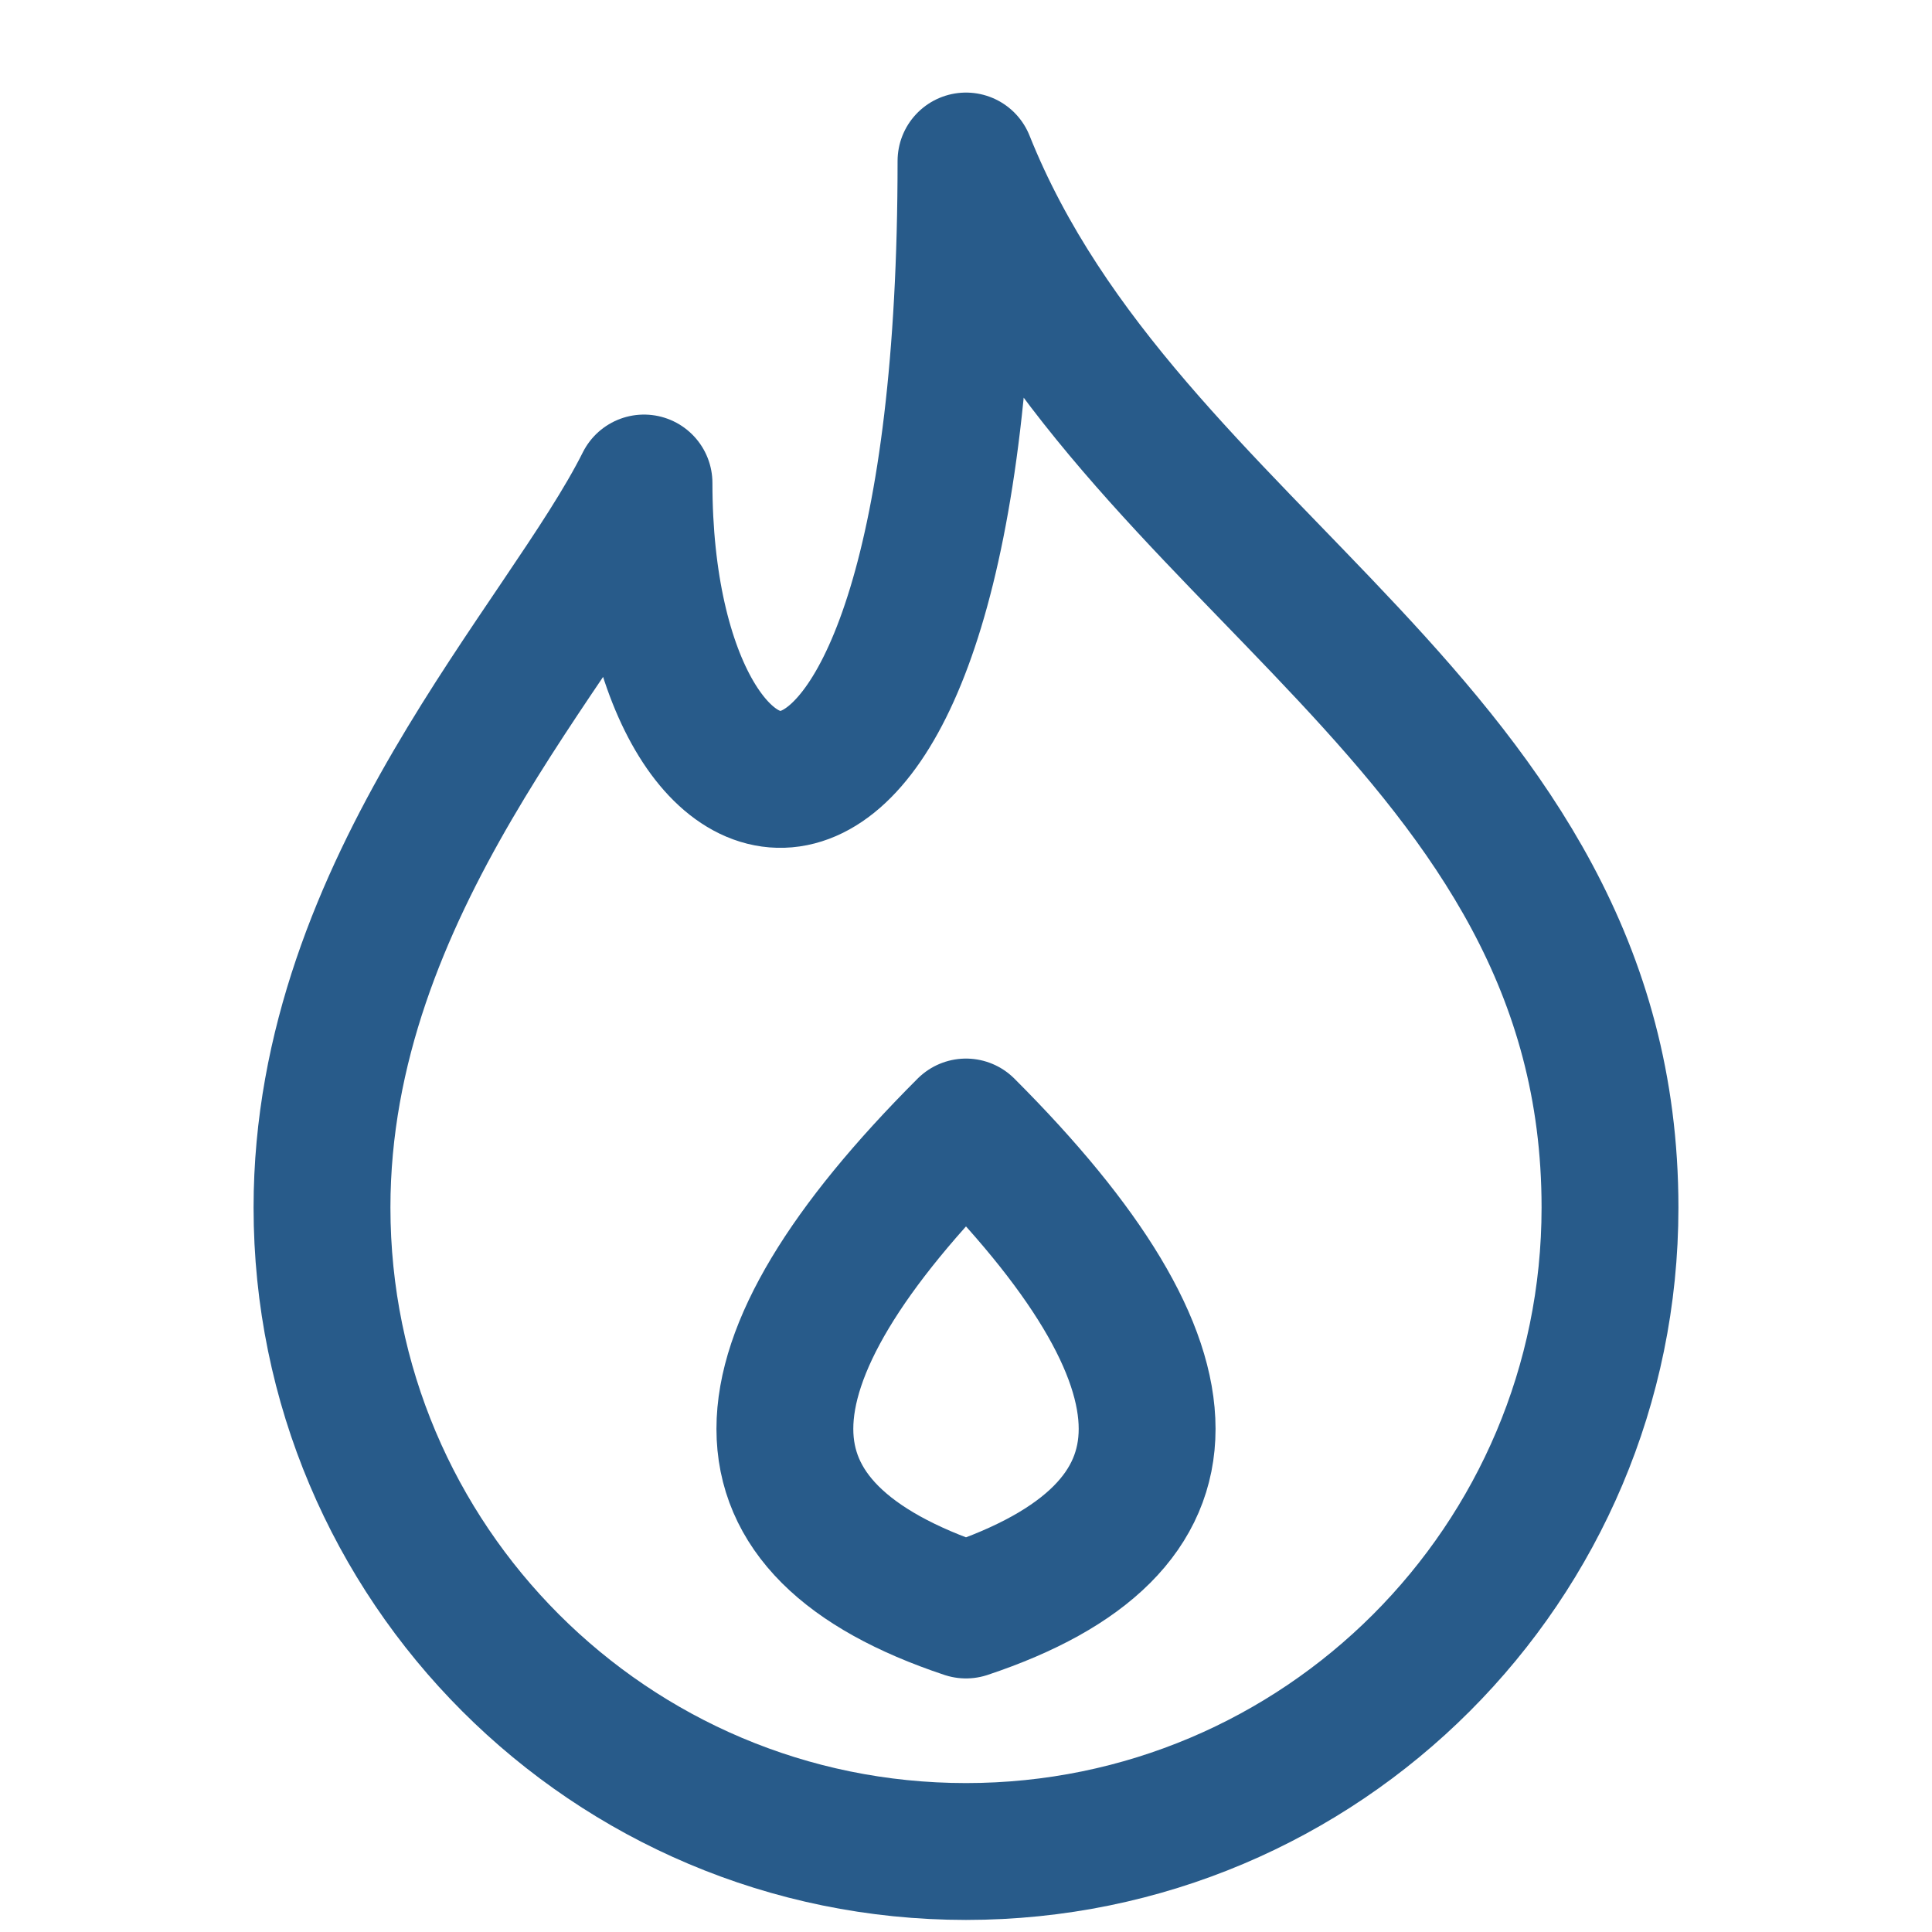
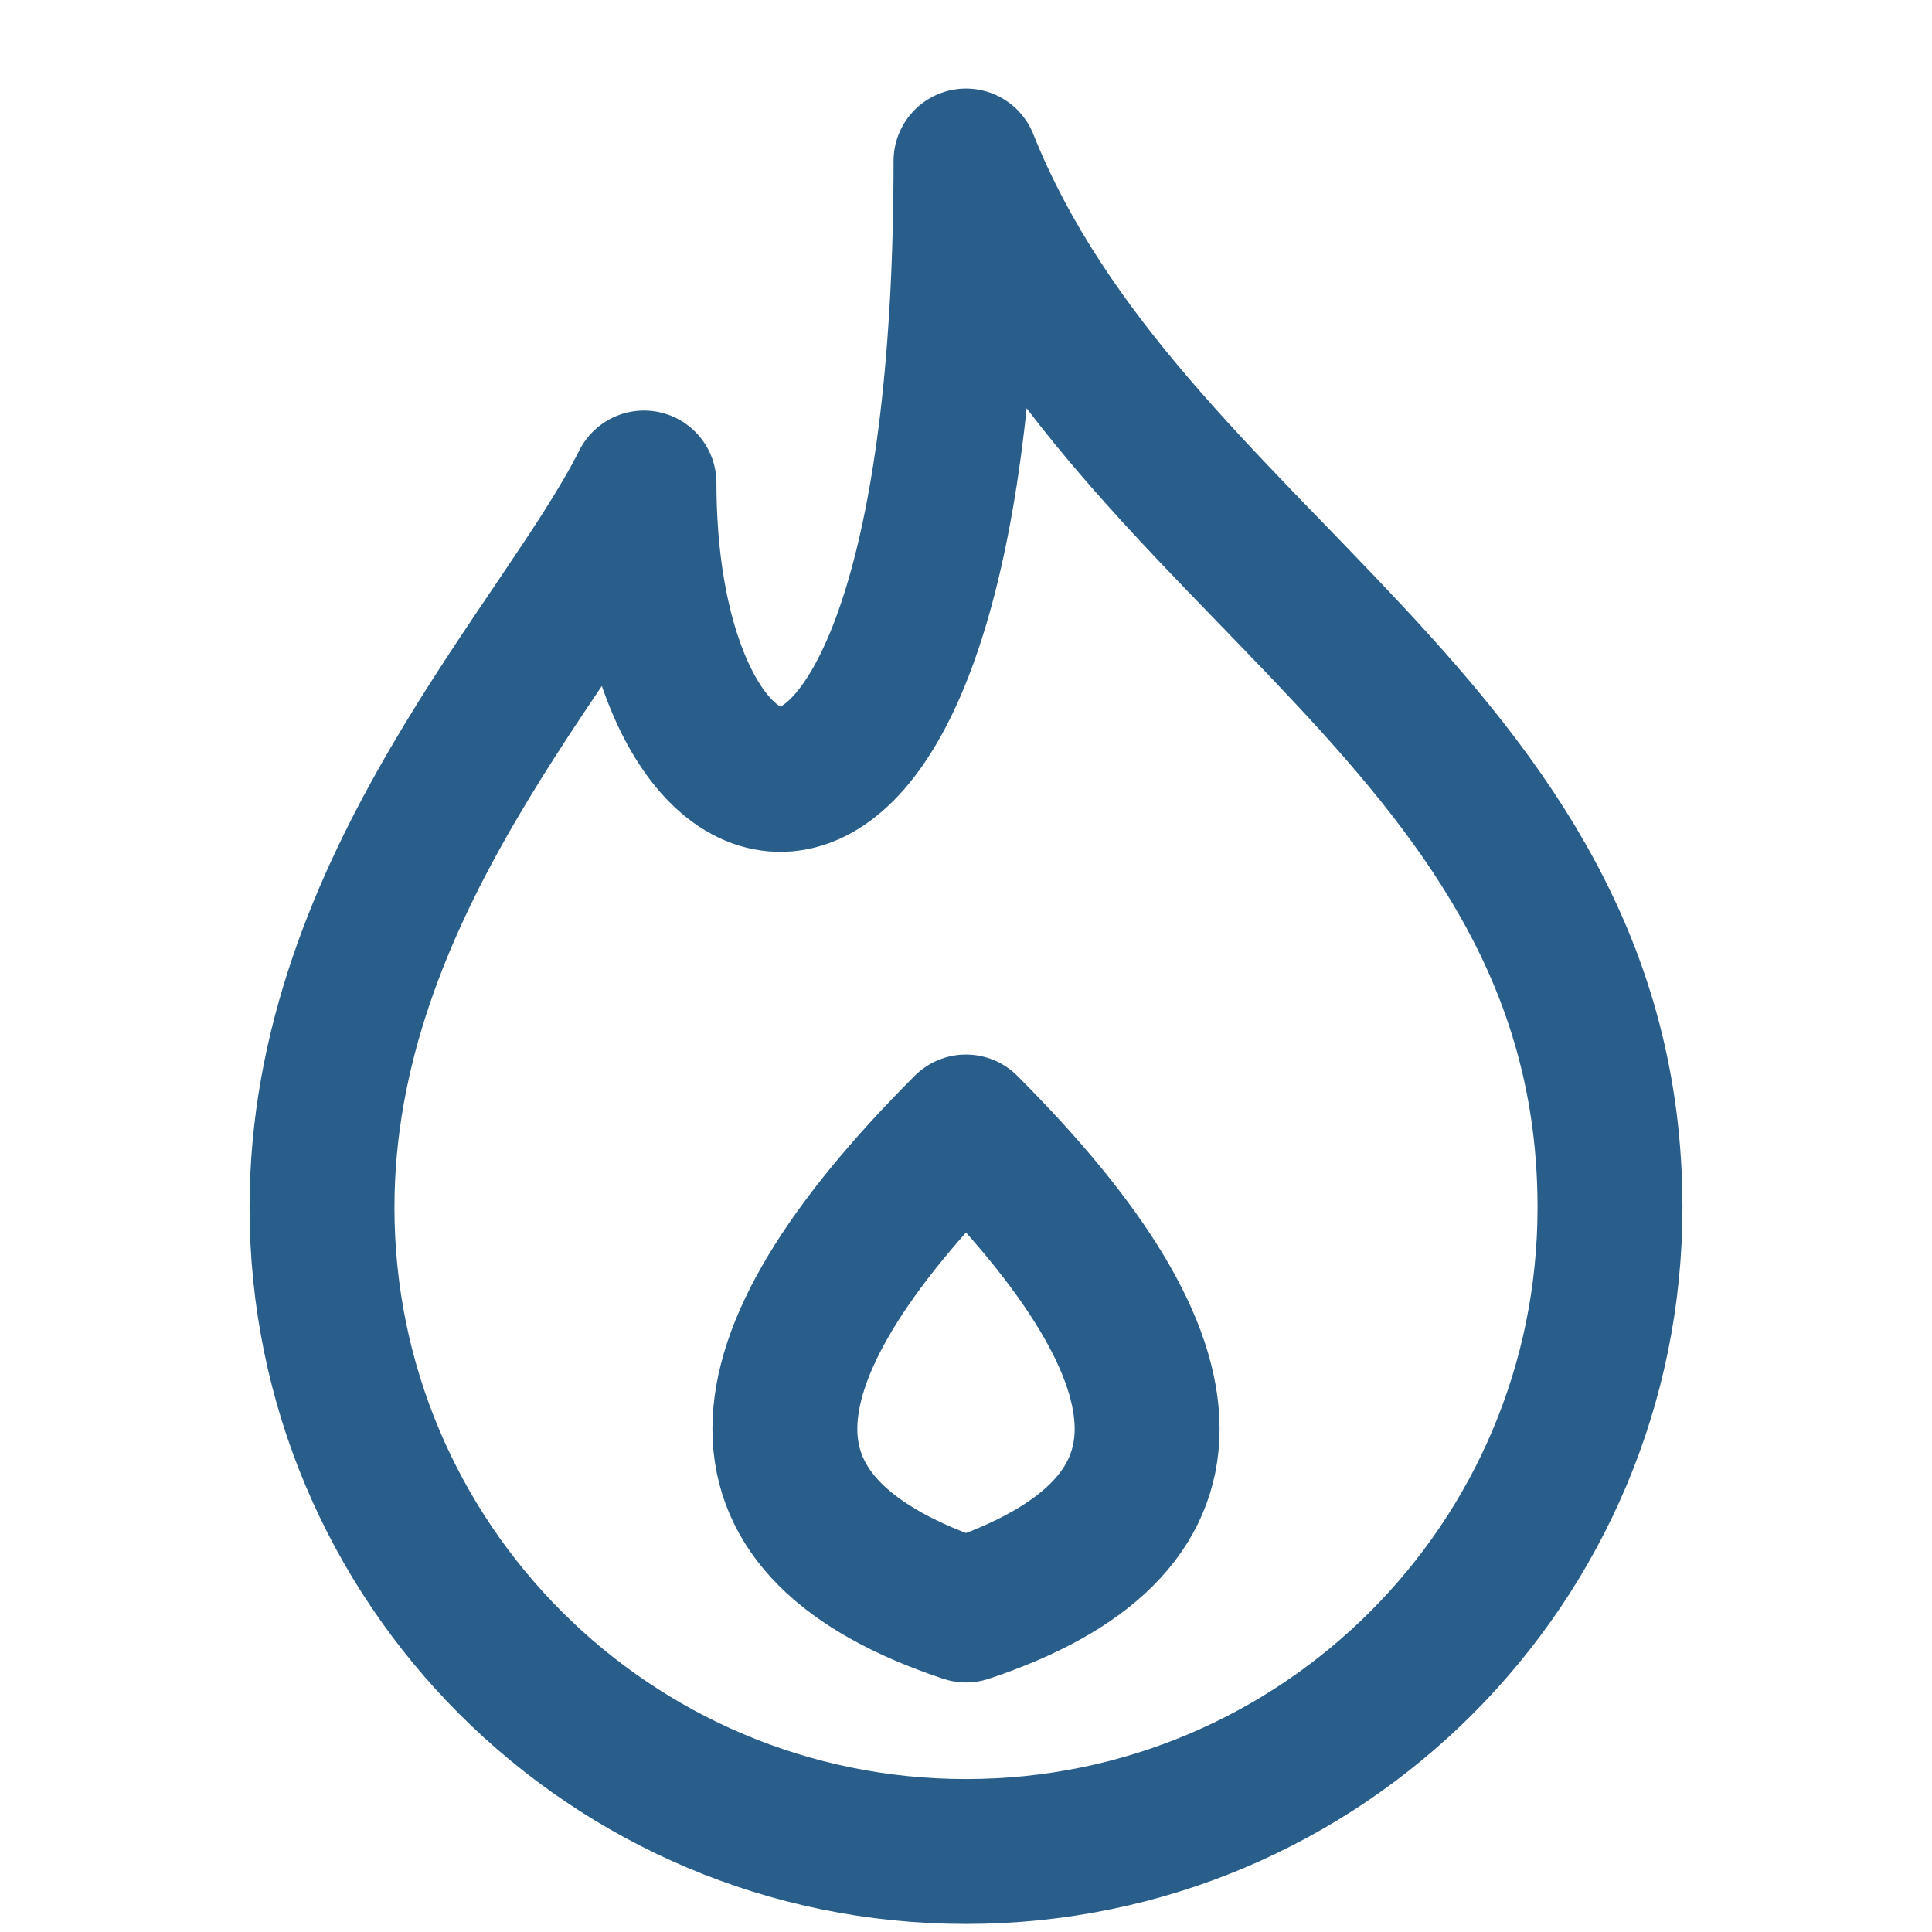
<svg xmlns="http://www.w3.org/2000/svg" width="24" height="24" viewBox="0 0 24 24">
-   <path d="M12 2C14 7 20 9 20 15A8 8 0 0 1 4 15C4 11 7 8 8 6C8 11 12 12 12 2ZM12 14C9 17 9 19 12 20C15 19 15 17 12 14" fill="none" stroke="#285B8A" stroke-width="1.7" stroke-linecap="round" stroke-linejoin="round" />
+   <path d="M12 2C14 7 20 9 20 15A8 8 0 0 1 4 15C4 11 7 8 8 6C8 11 12 12 12 2ZM12 14C9 17 9 19 12 20C15 19 15 17 12 14" fill="none" stroke="#285E89" stroke-width="1.8" stroke-linecap="round" stroke-linejoin="round" />
</svg>
